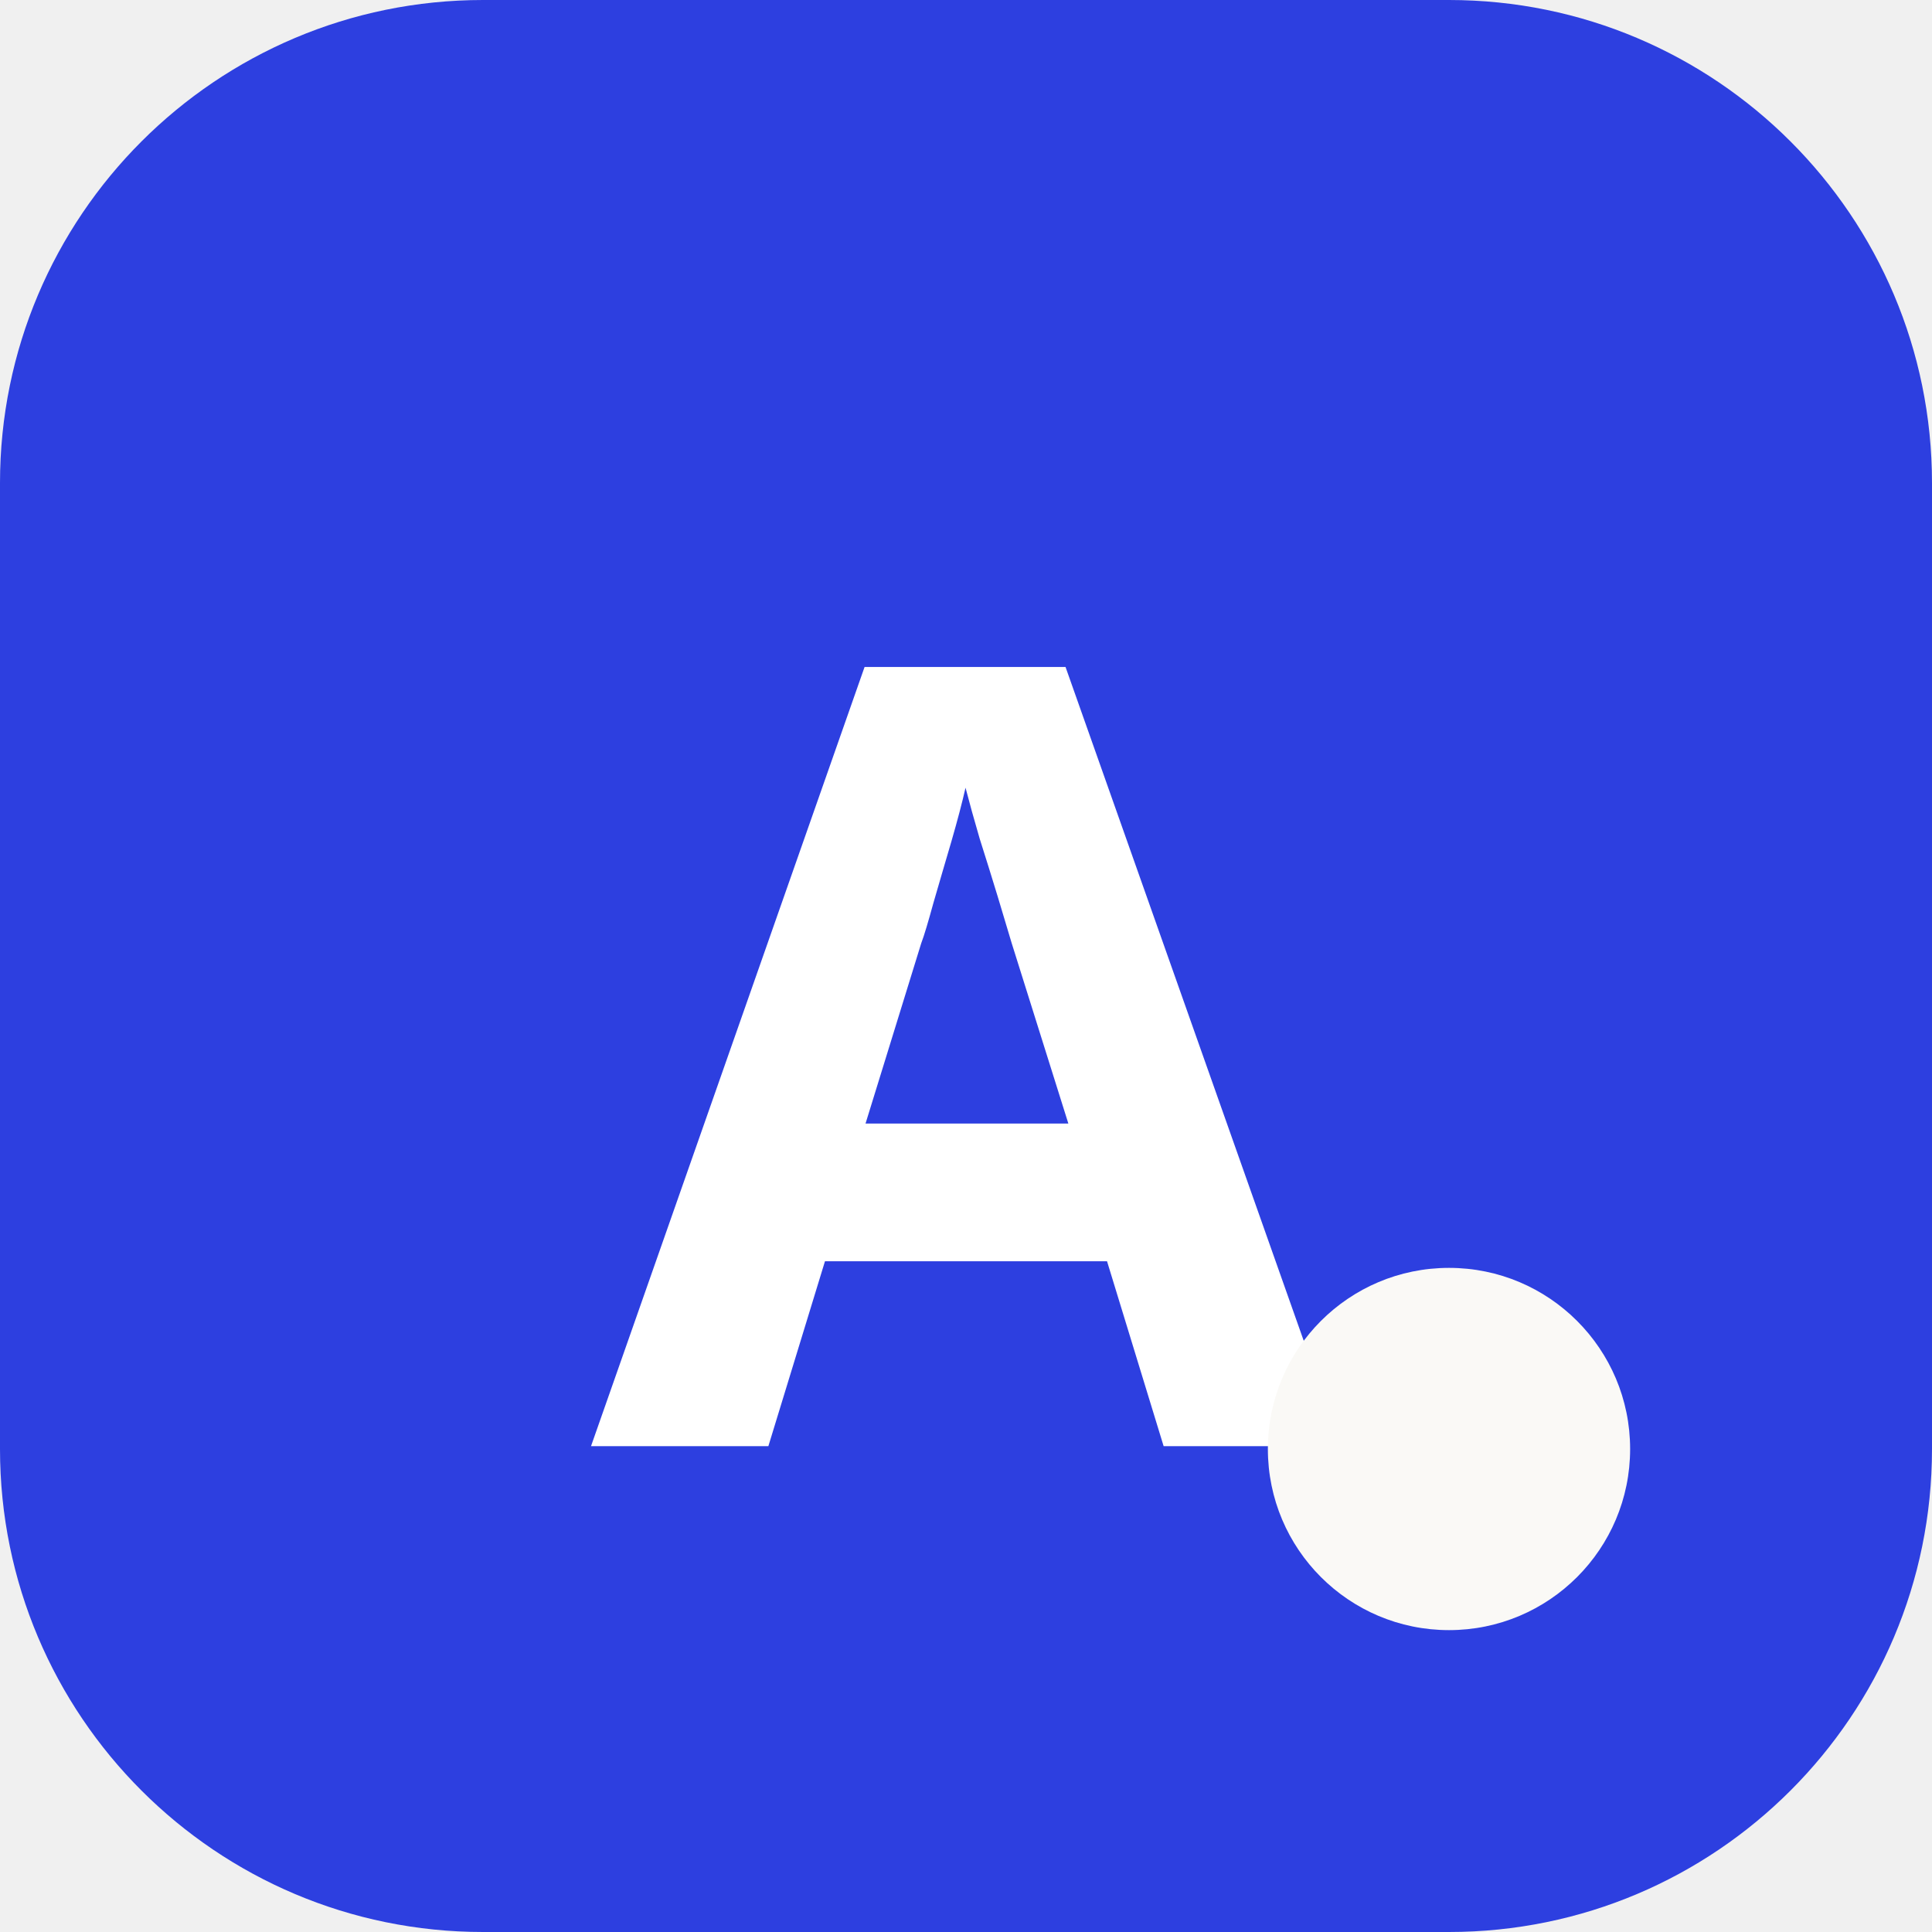
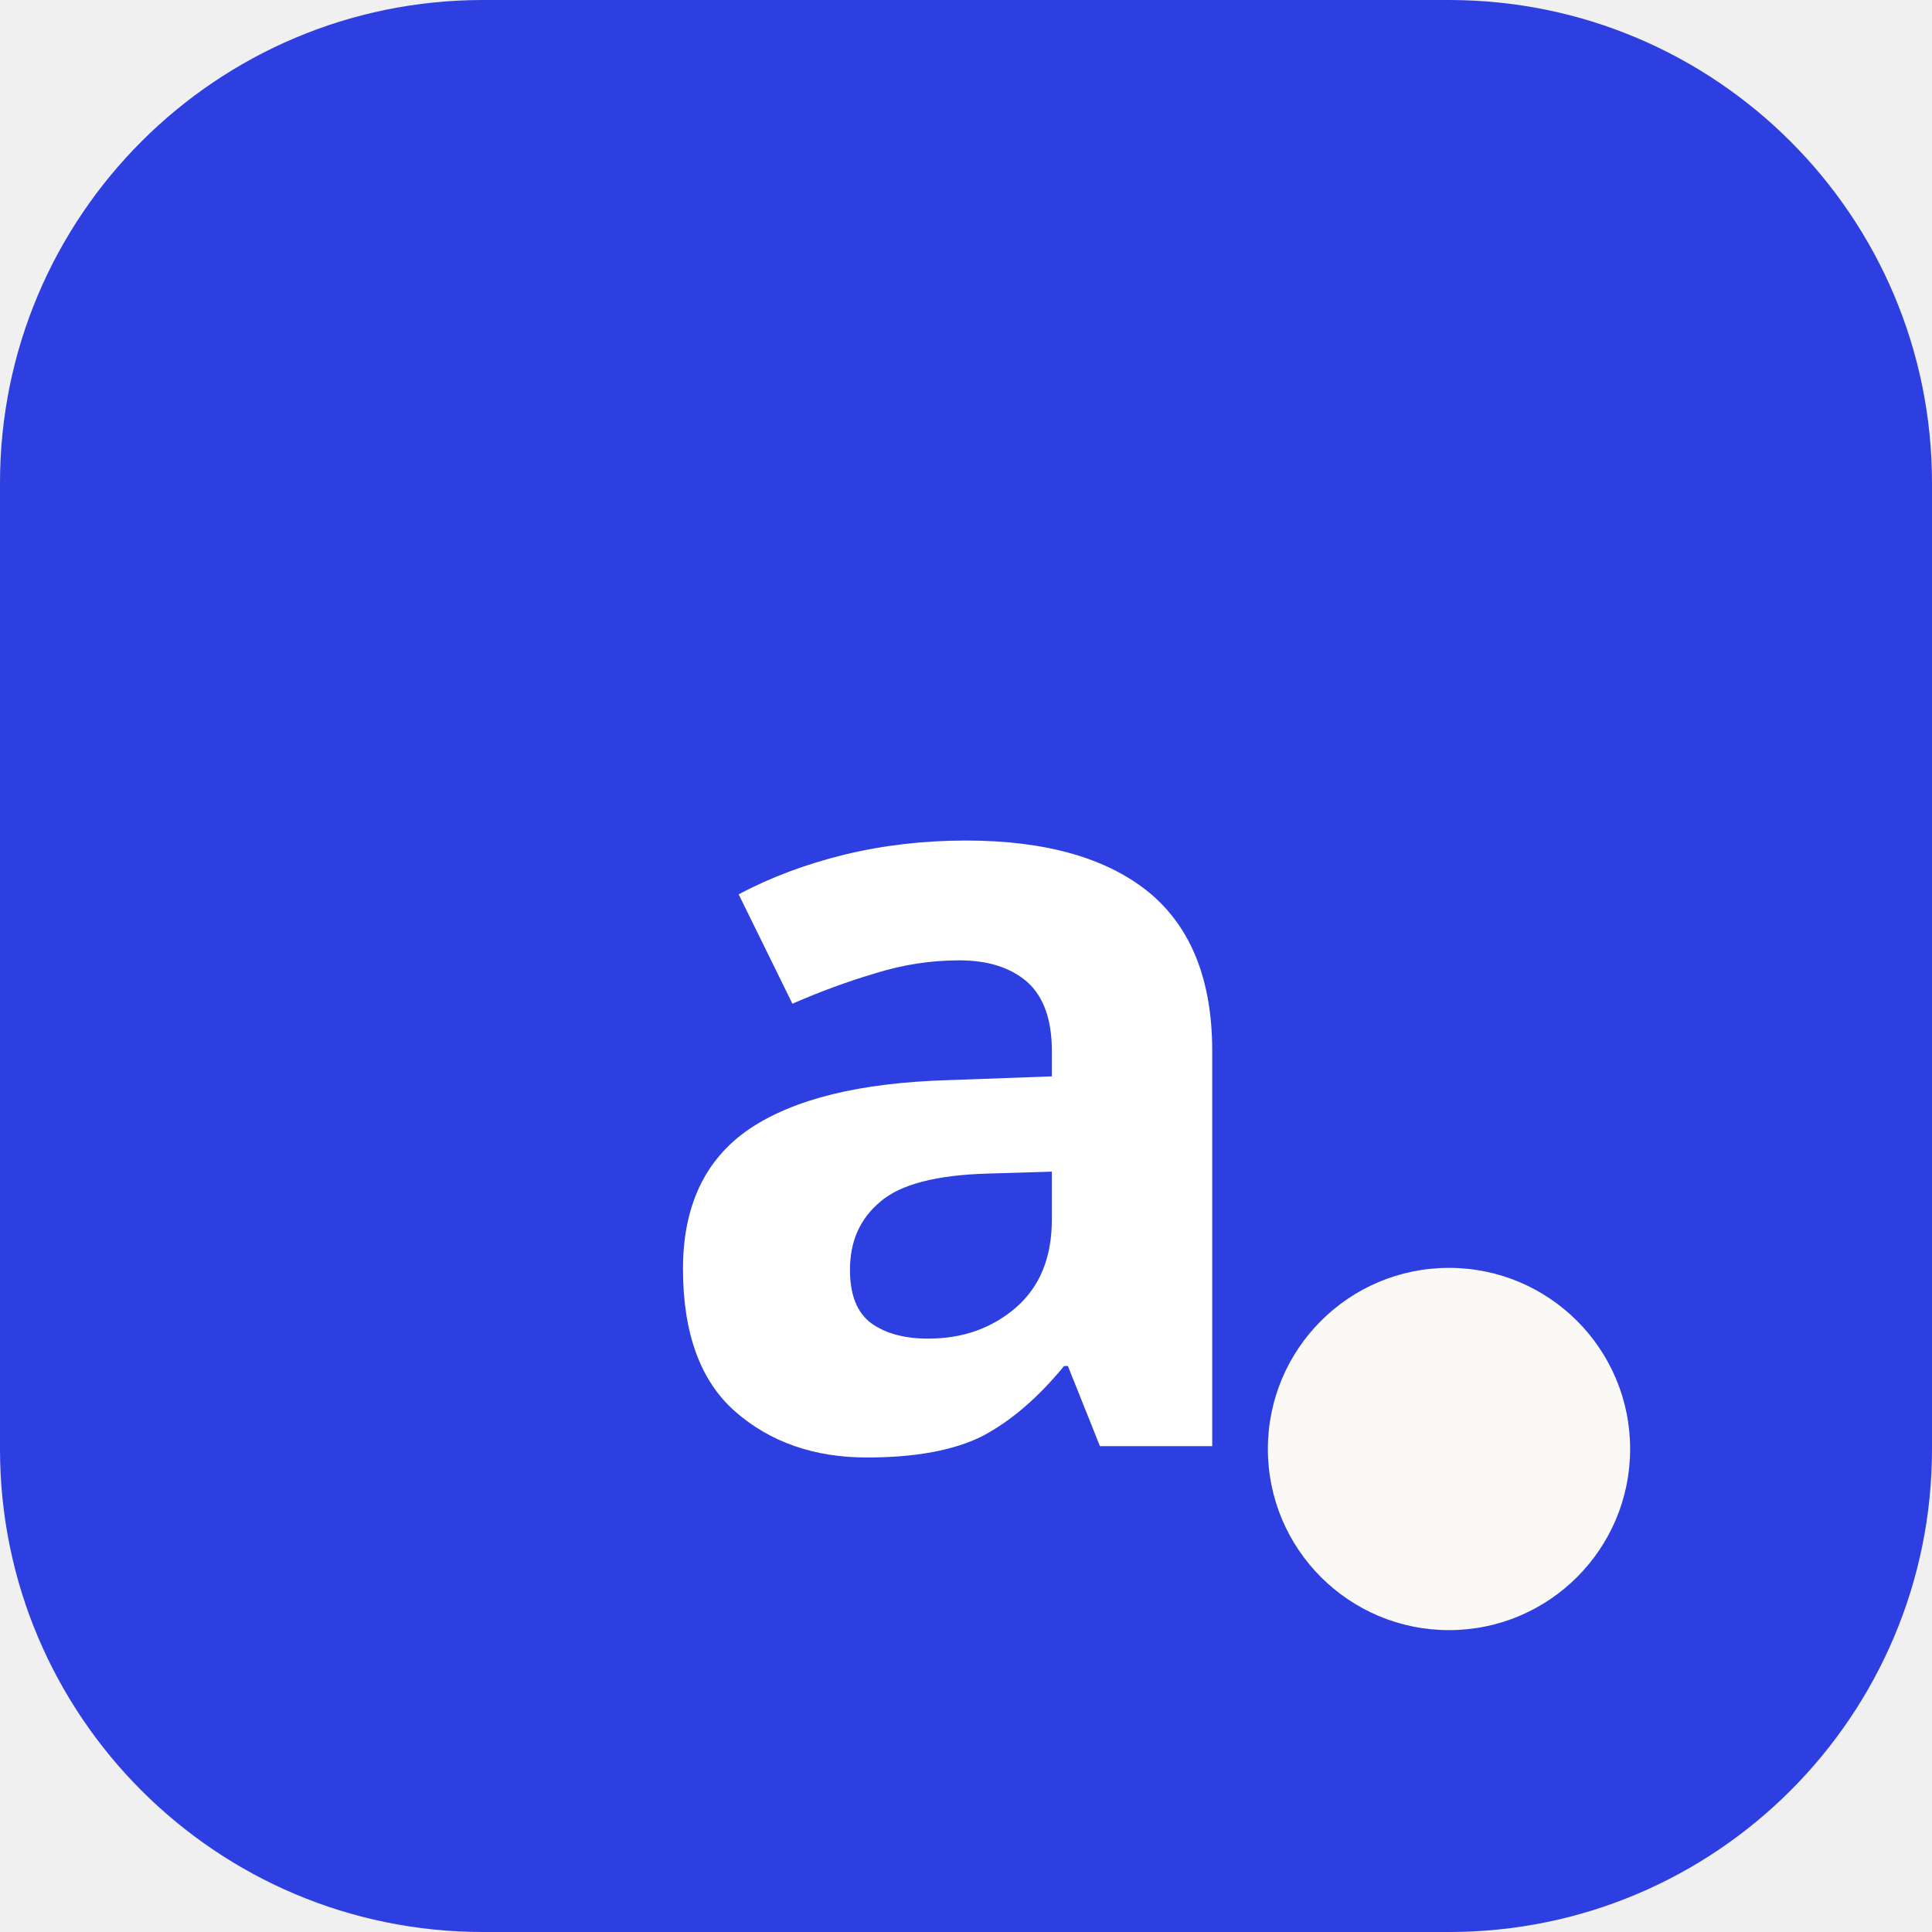
<svg xmlns="http://www.w3.org/2000/svg" viewBox="0 0 32 32">
  <rect width="32" height="32" rx="8" fill="#2D3FE0" />
-   <text x="50%" y="55%" dominant-baseline="middle" text-anchor="middle" fill="white" font-family="Space Grotesk, sans-serif" font-weight="bold" font-size="18">A</text>
+   <text x="50%" y="55%" dominant-baseline="middle" text-anchor="middle" fill="white" font-family="Space Grotesk, sans-serif" font-weight="bold" font-size="18">a</text>
  <circle cx="24" cy="24" r="3" fill="#FAF9F6" />
</svg>
